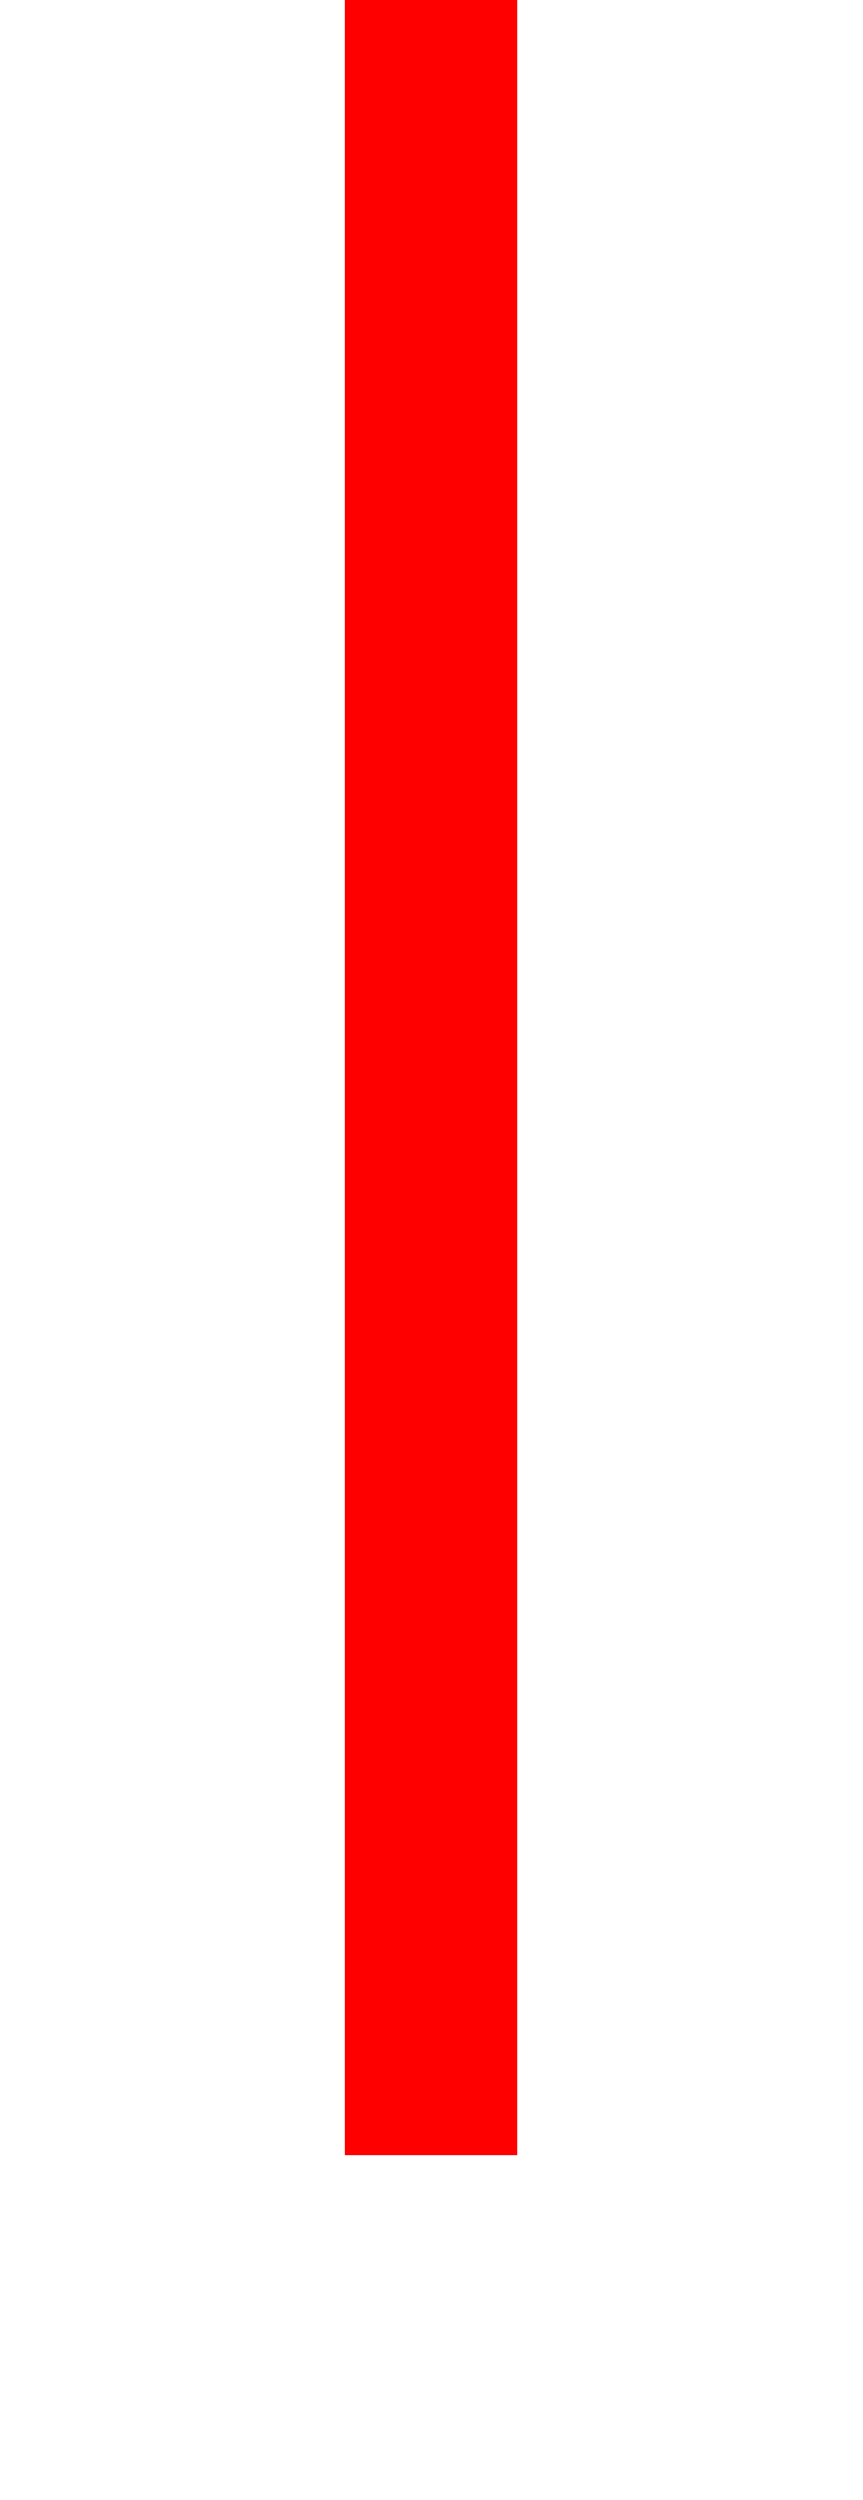
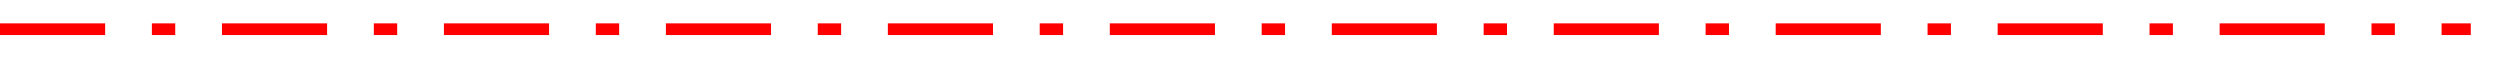
- <svg xmlns="http://www.w3.org/2000/svg" version="1.1" width="10px" height="29px" preserveAspectRatio="xMidYMin meet" viewBox="1397 1024  8 29">
-   <path d="M 1401 1024  L 1401 1049  " stroke-width="2" stroke="#ff0000" fill="none" />
+ <svg xmlns="http://www.w3.org/2000/svg" version="1.1" width="428px" height="10px" preserveAspectRatio="xMinYMid meet" viewBox="900 818  428 8">
+   <path d="M 900 822  L 1323 822  " stroke-width="2" stroke-dasharray="18,8,4,8" stroke="#ff0000" fill="none" />
</svg>
